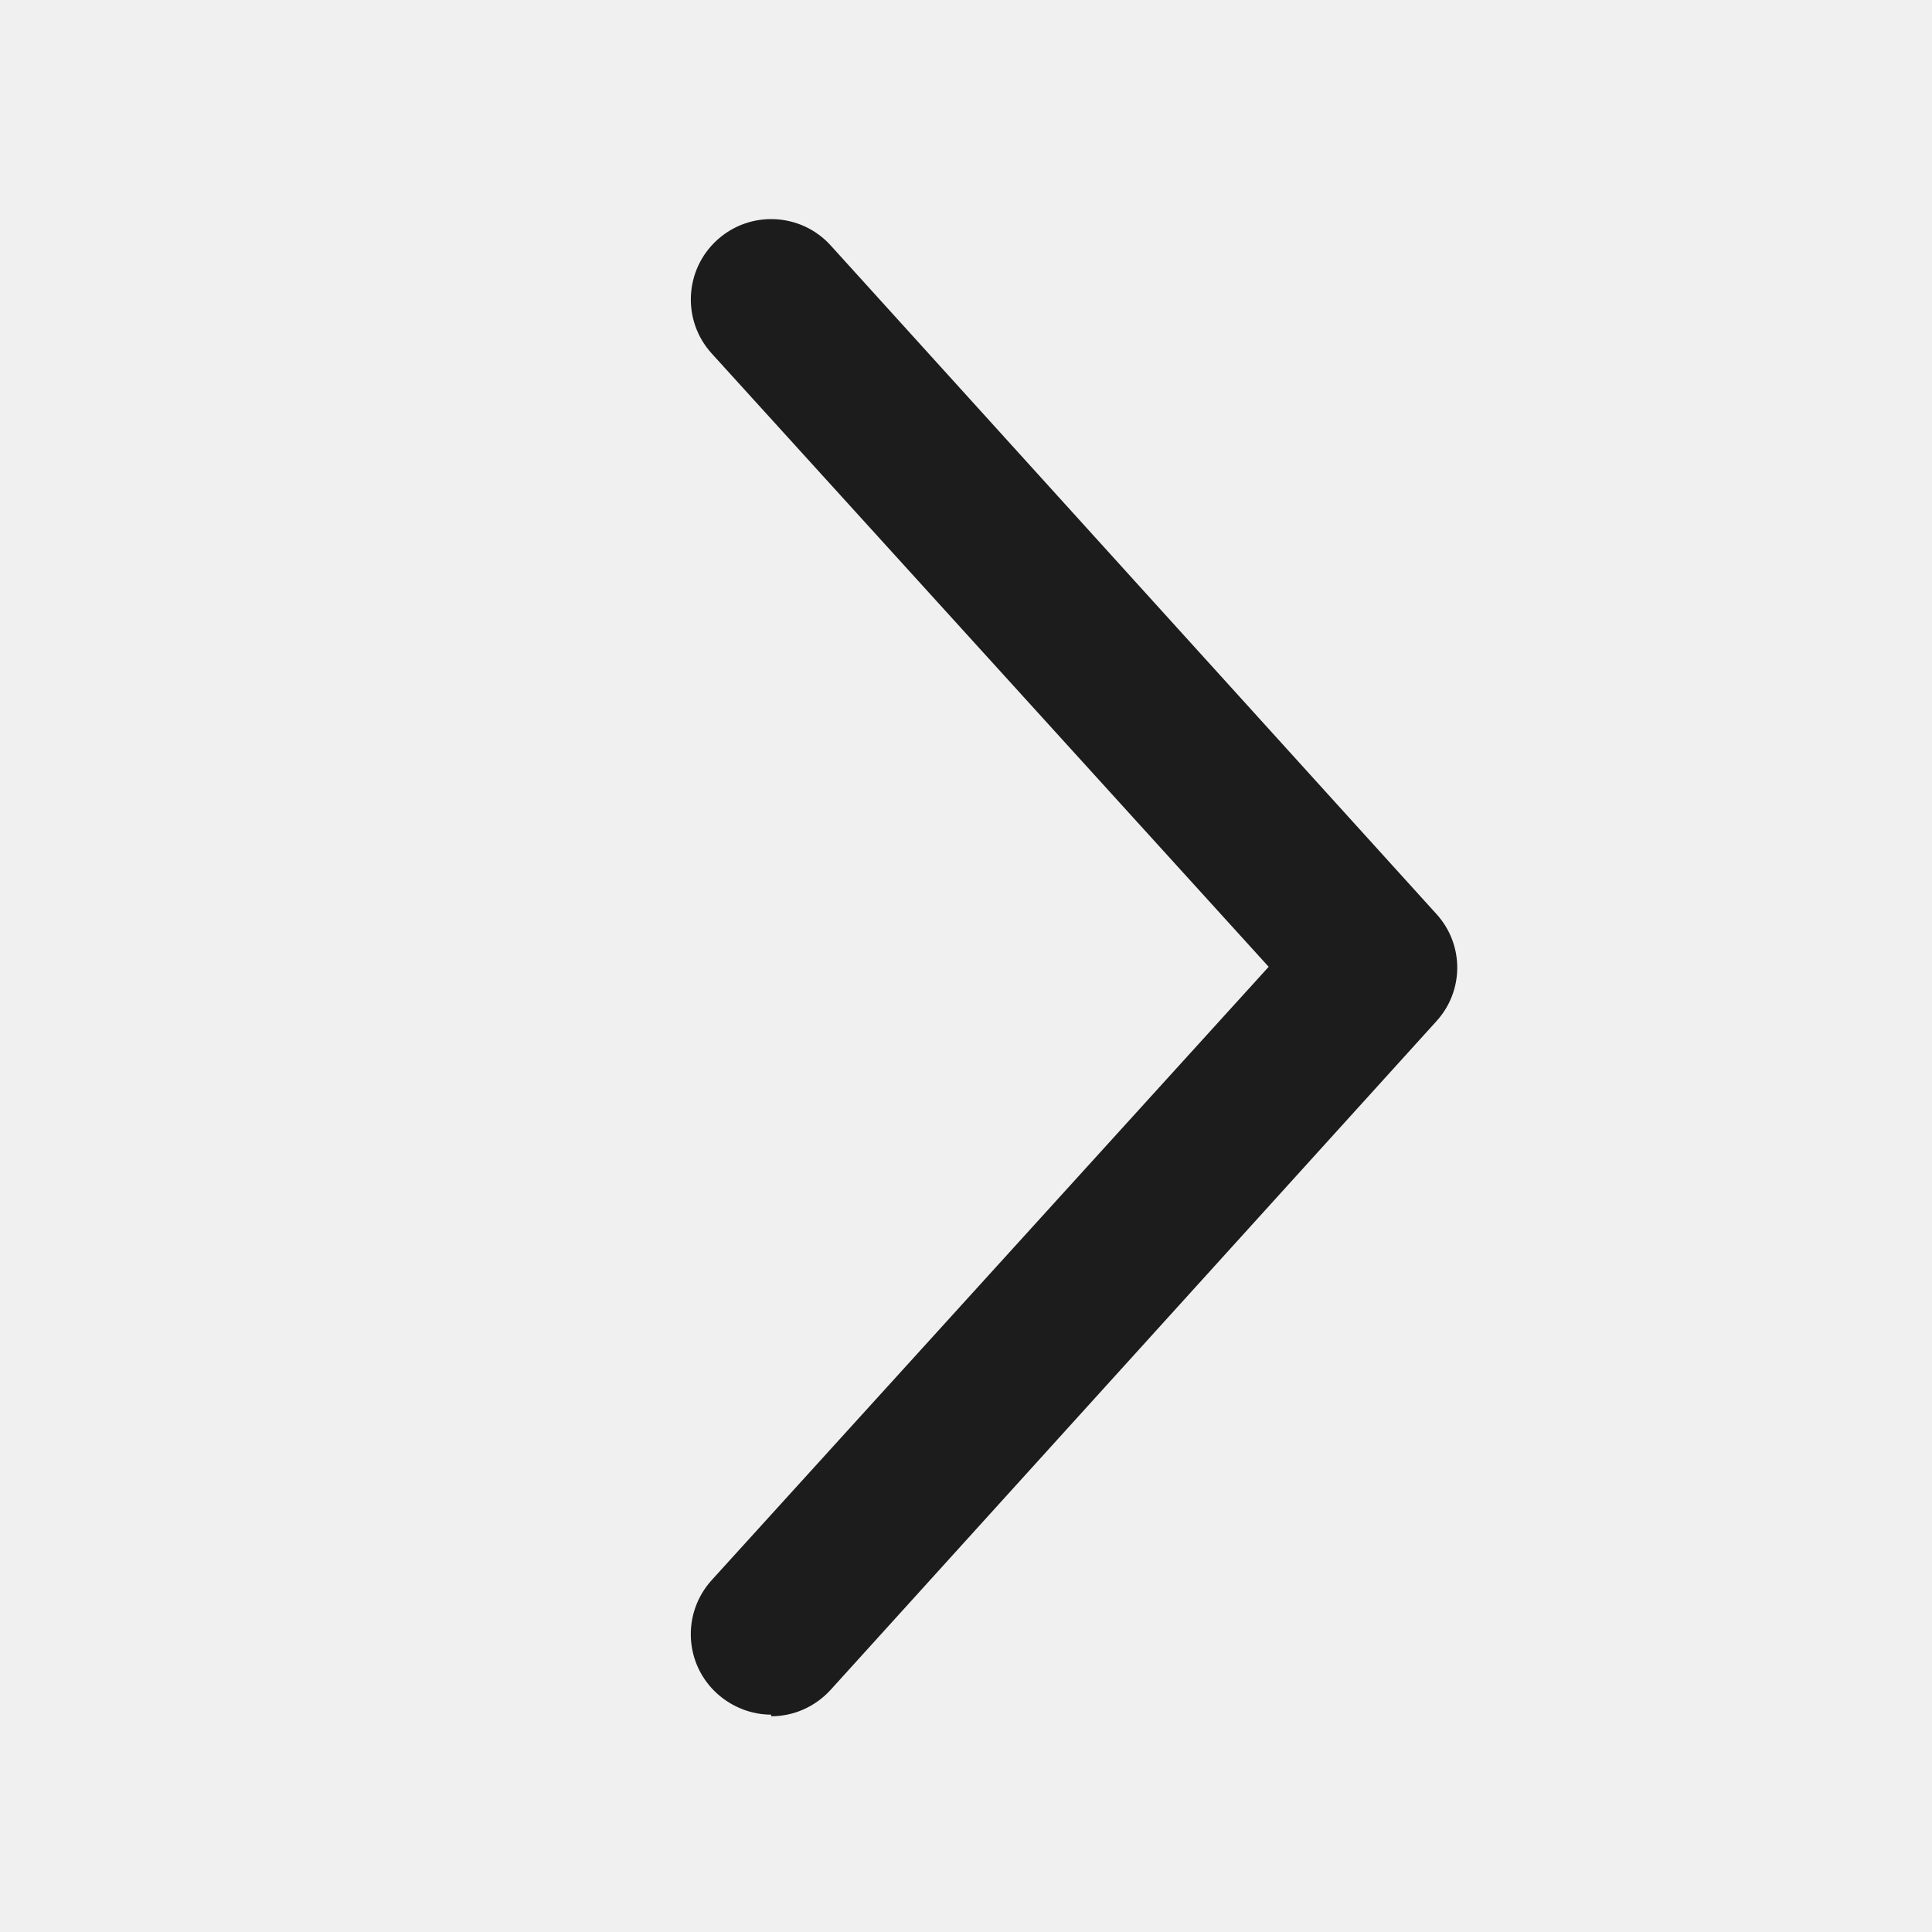
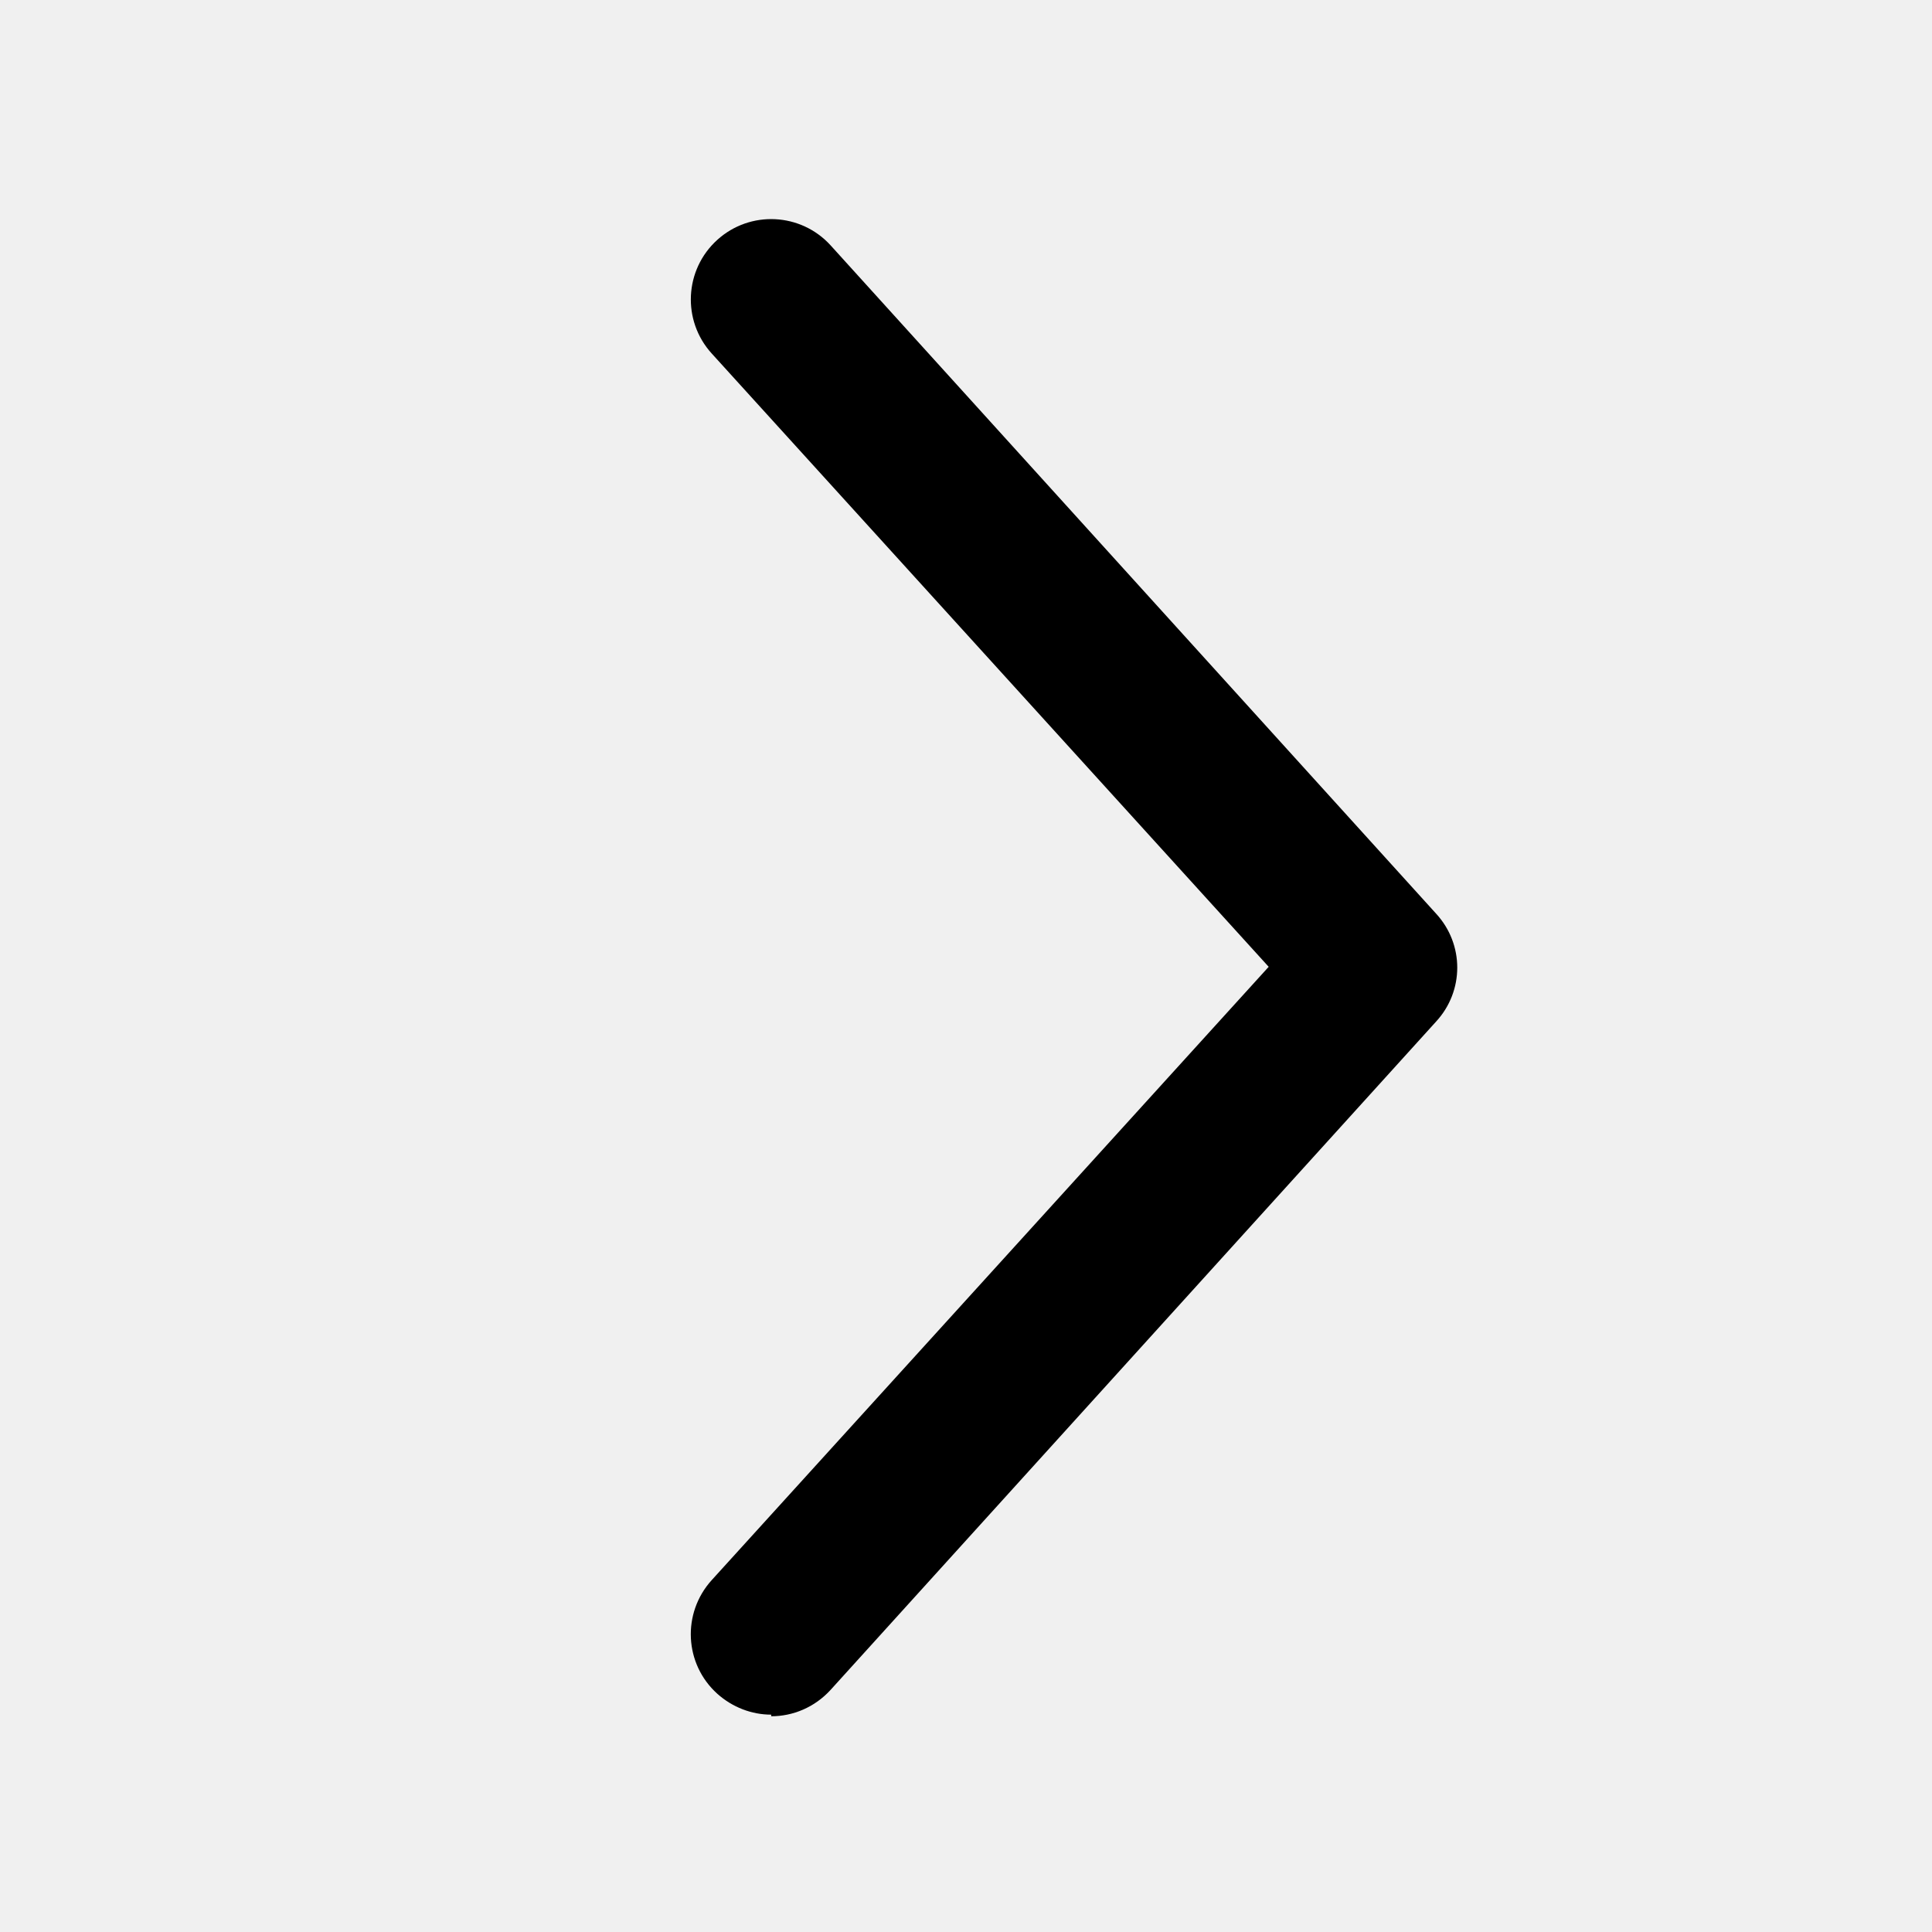
<svg xmlns="http://www.w3.org/2000/svg" width="24" height="24" fill="none" viewBox="0 0 24 24">
  <g clip-path="url(#a)">
-     <path fill="#1C1C1C" d="M9.58 21.3c-.24 0-.48-.09-.67-.26-.41-.37-.44-1-.07-1.41l6.92-7.62-6.92-7.62a.997.997 0 1 1 1.48-1.34l7.52 8.3c.35.38.35.96 0 1.34l-7.52 8.3c-.2.22-.47.33-.74.33v-.02Z" />
+     <path fill="currentColor" d="M9.58 21.3c-.24 0-.48-.09-.67-.26-.41-.37-.44-1-.07-1.41l6.92-7.62-6.92-7.62a.997.997 0 1 1 1.48-1.34l7.52 8.3c.35.38.35.96 0 1.34l-7.52 8.3c-.2.22-.47.33-.74.33v-.02Z" />
  </g>
  <defs>
    <clipPath id="a">
-       <path fill="#fff" d="M0 0h24v24H0z" />
+       <path fill="currentColor" d="M0 0h24v24H0z" />
    </clipPath>
  </defs>
</svg>
